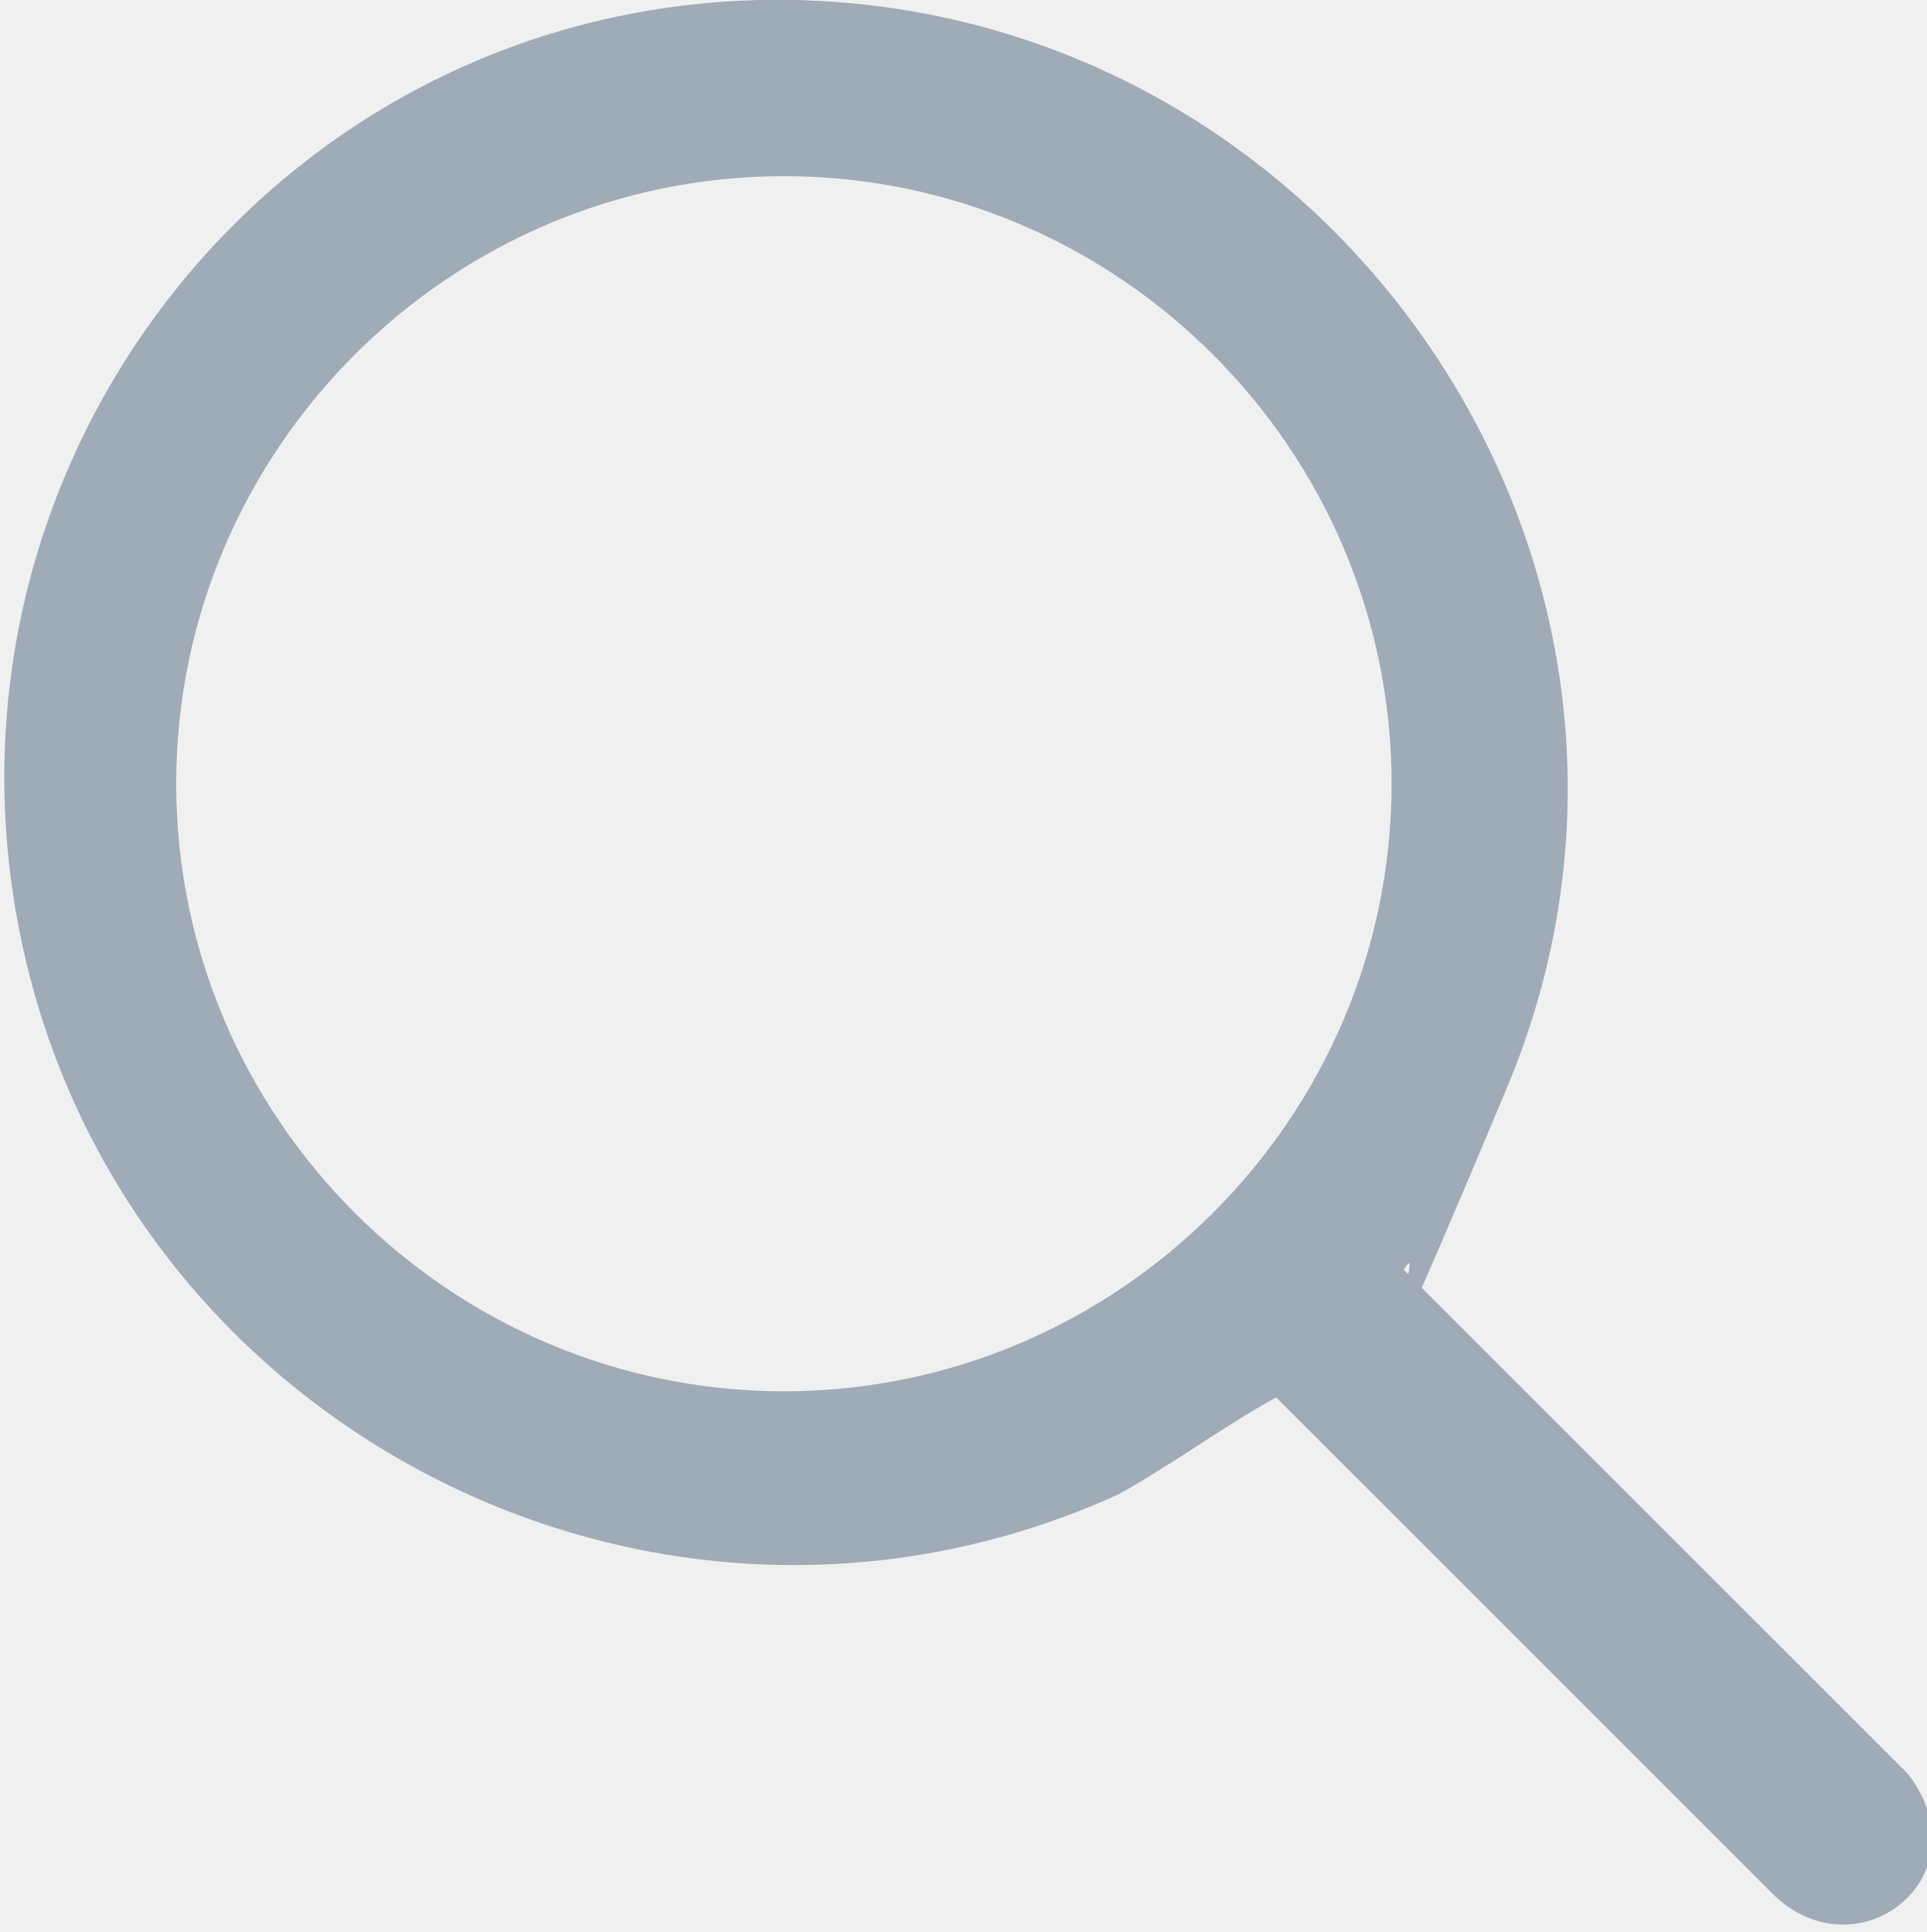
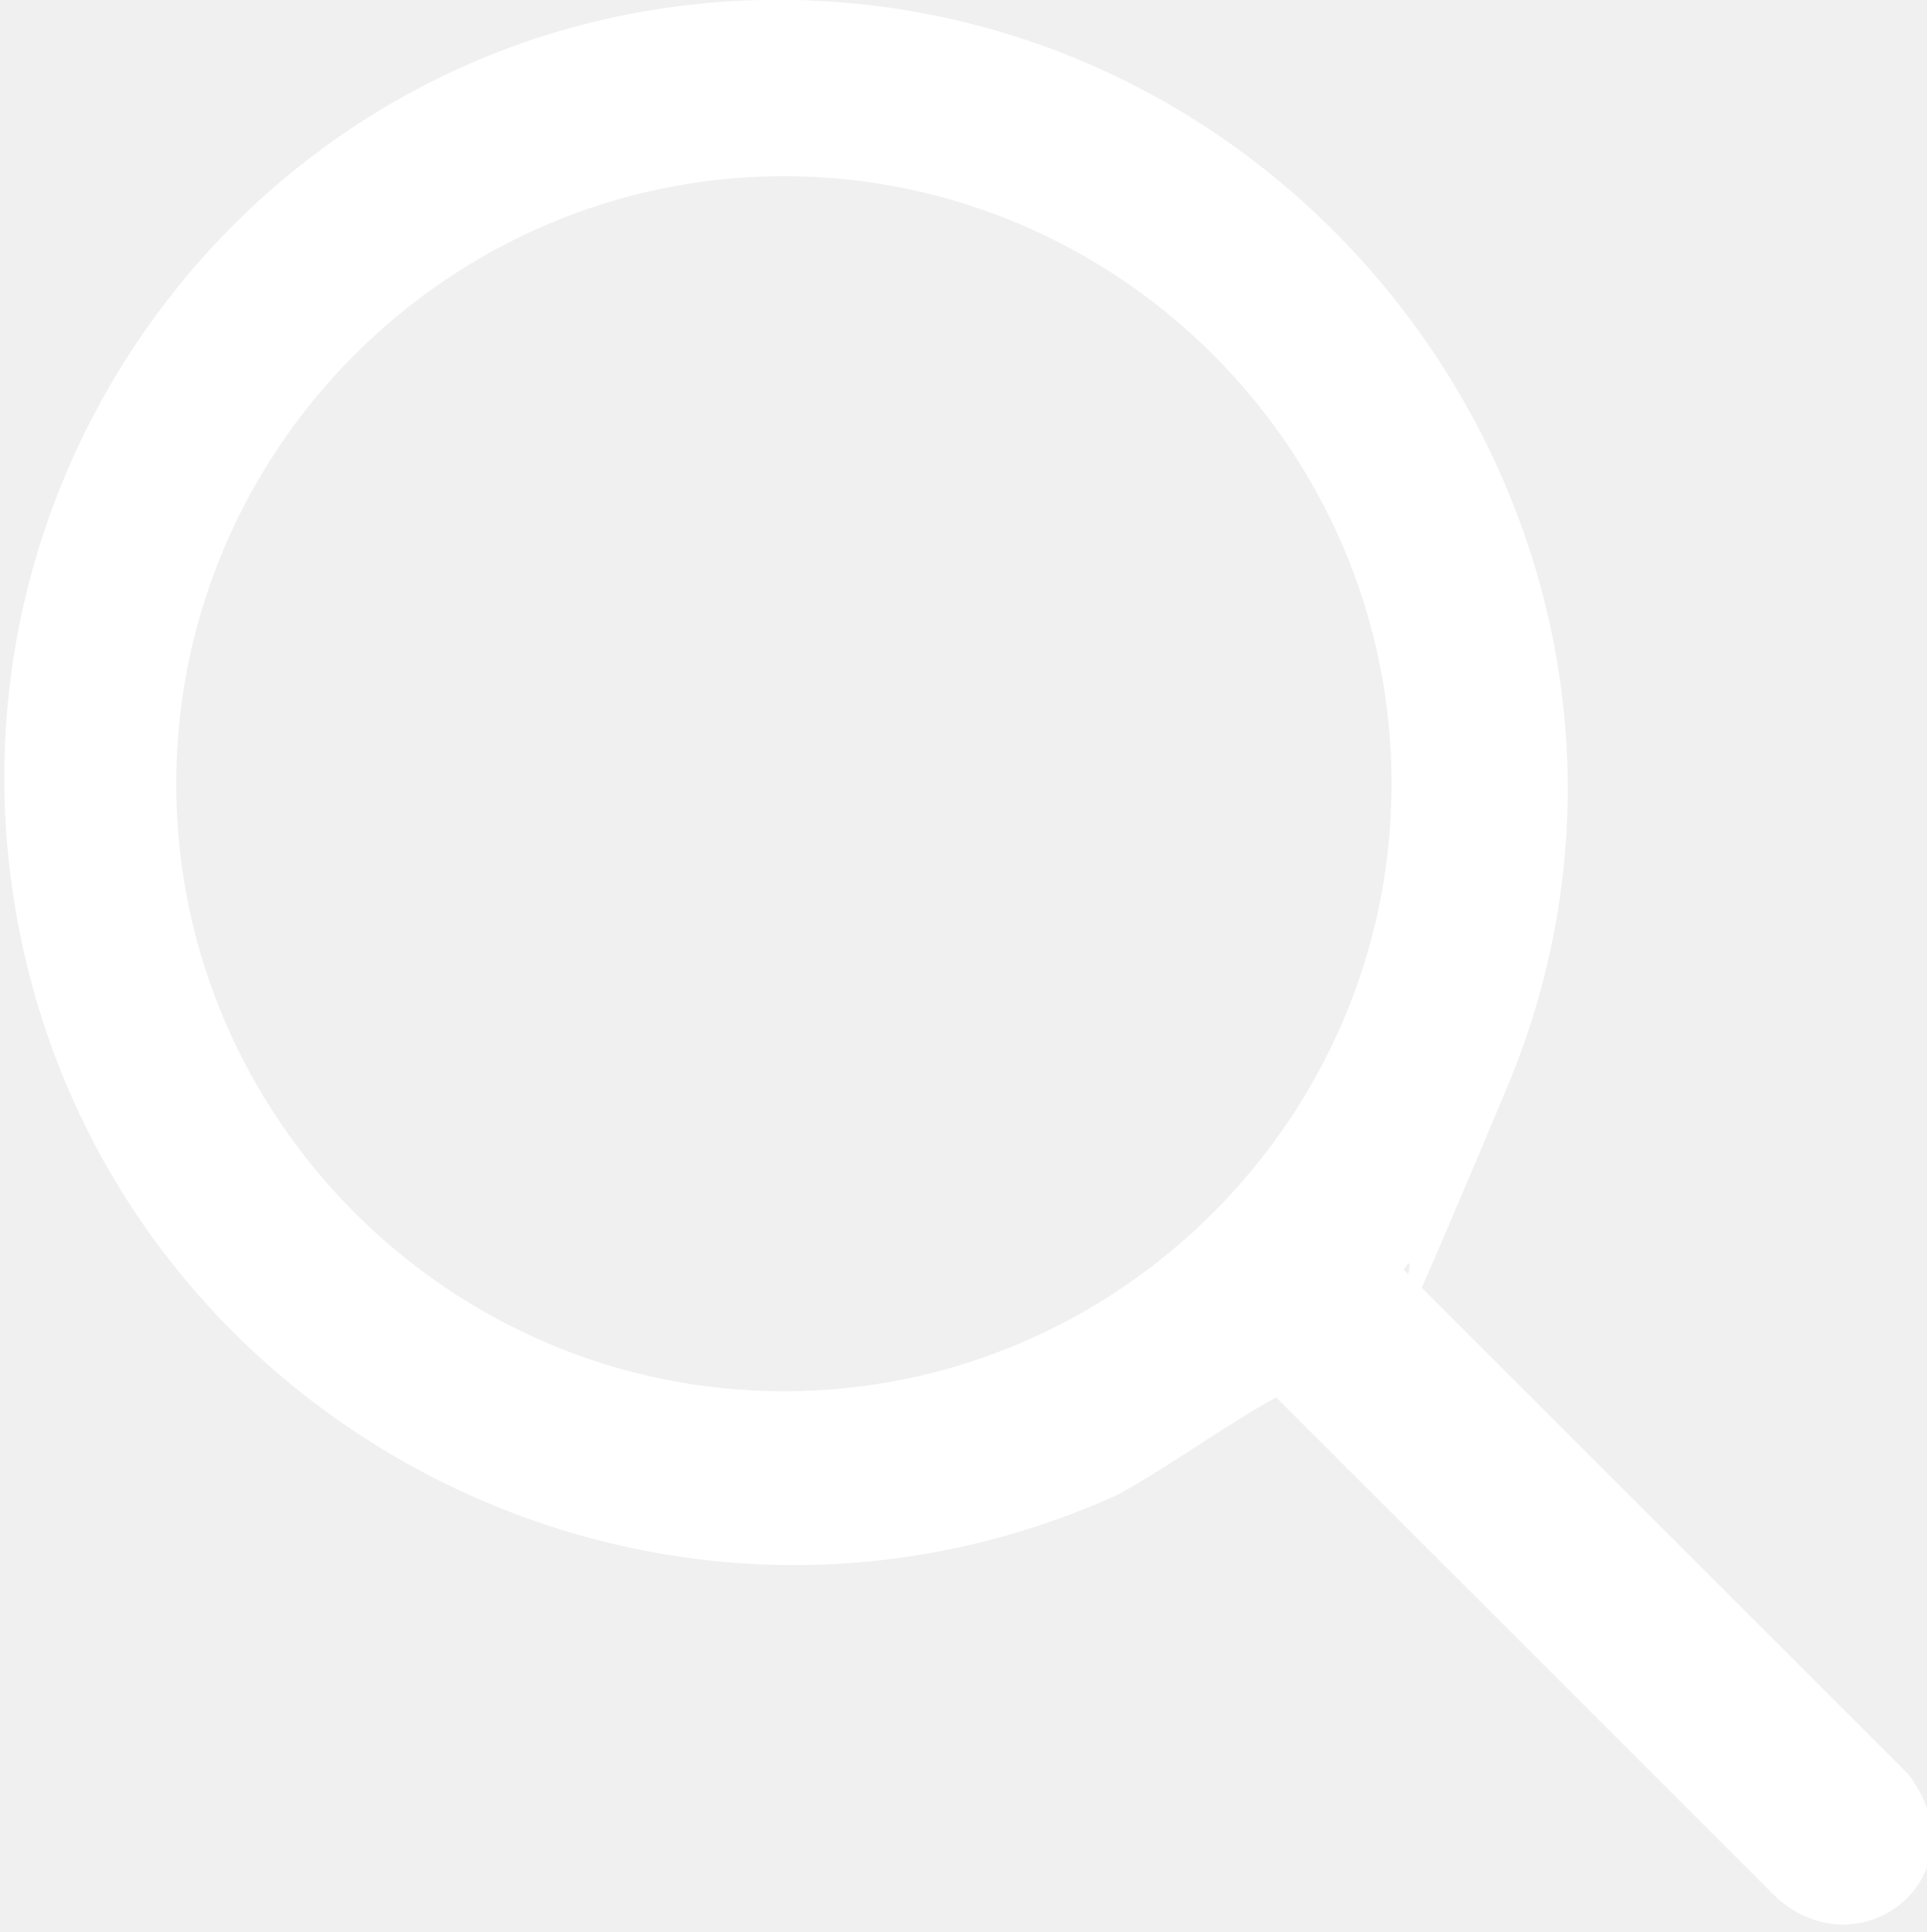
<svg xmlns="http://www.w3.org/2000/svg" id="Layer_1" version="1.1" viewBox="0 0 31.7 31.8">
  <defs>
    <style>
      .st0 {
-         fill: #a0abb8;
+         fill: #fff;
      }
    </style>
  </defs>
  <g id="dQ4oXM.tif">
    <path class="st0" d="M12.5,0c9.3-.2,15.9,9.3,12.3,17.9s-1.1,2-1.7,3l8.3,8.3c1.3,1.7-.9,3.4-2.3,1.9l-8.1-8.1c-.9.5-1.7,1.1-2.6,1.6-7.5,3.4-16.2-1-18-8.9S4.4.2,12.5,0ZM22.9,12.9c0-5.5-4.5-10-10-10S2.9,7.4,2.9,12.9s4.5,10,10,10,10-4.5,10-10Z" />
  </g>
</svg>
